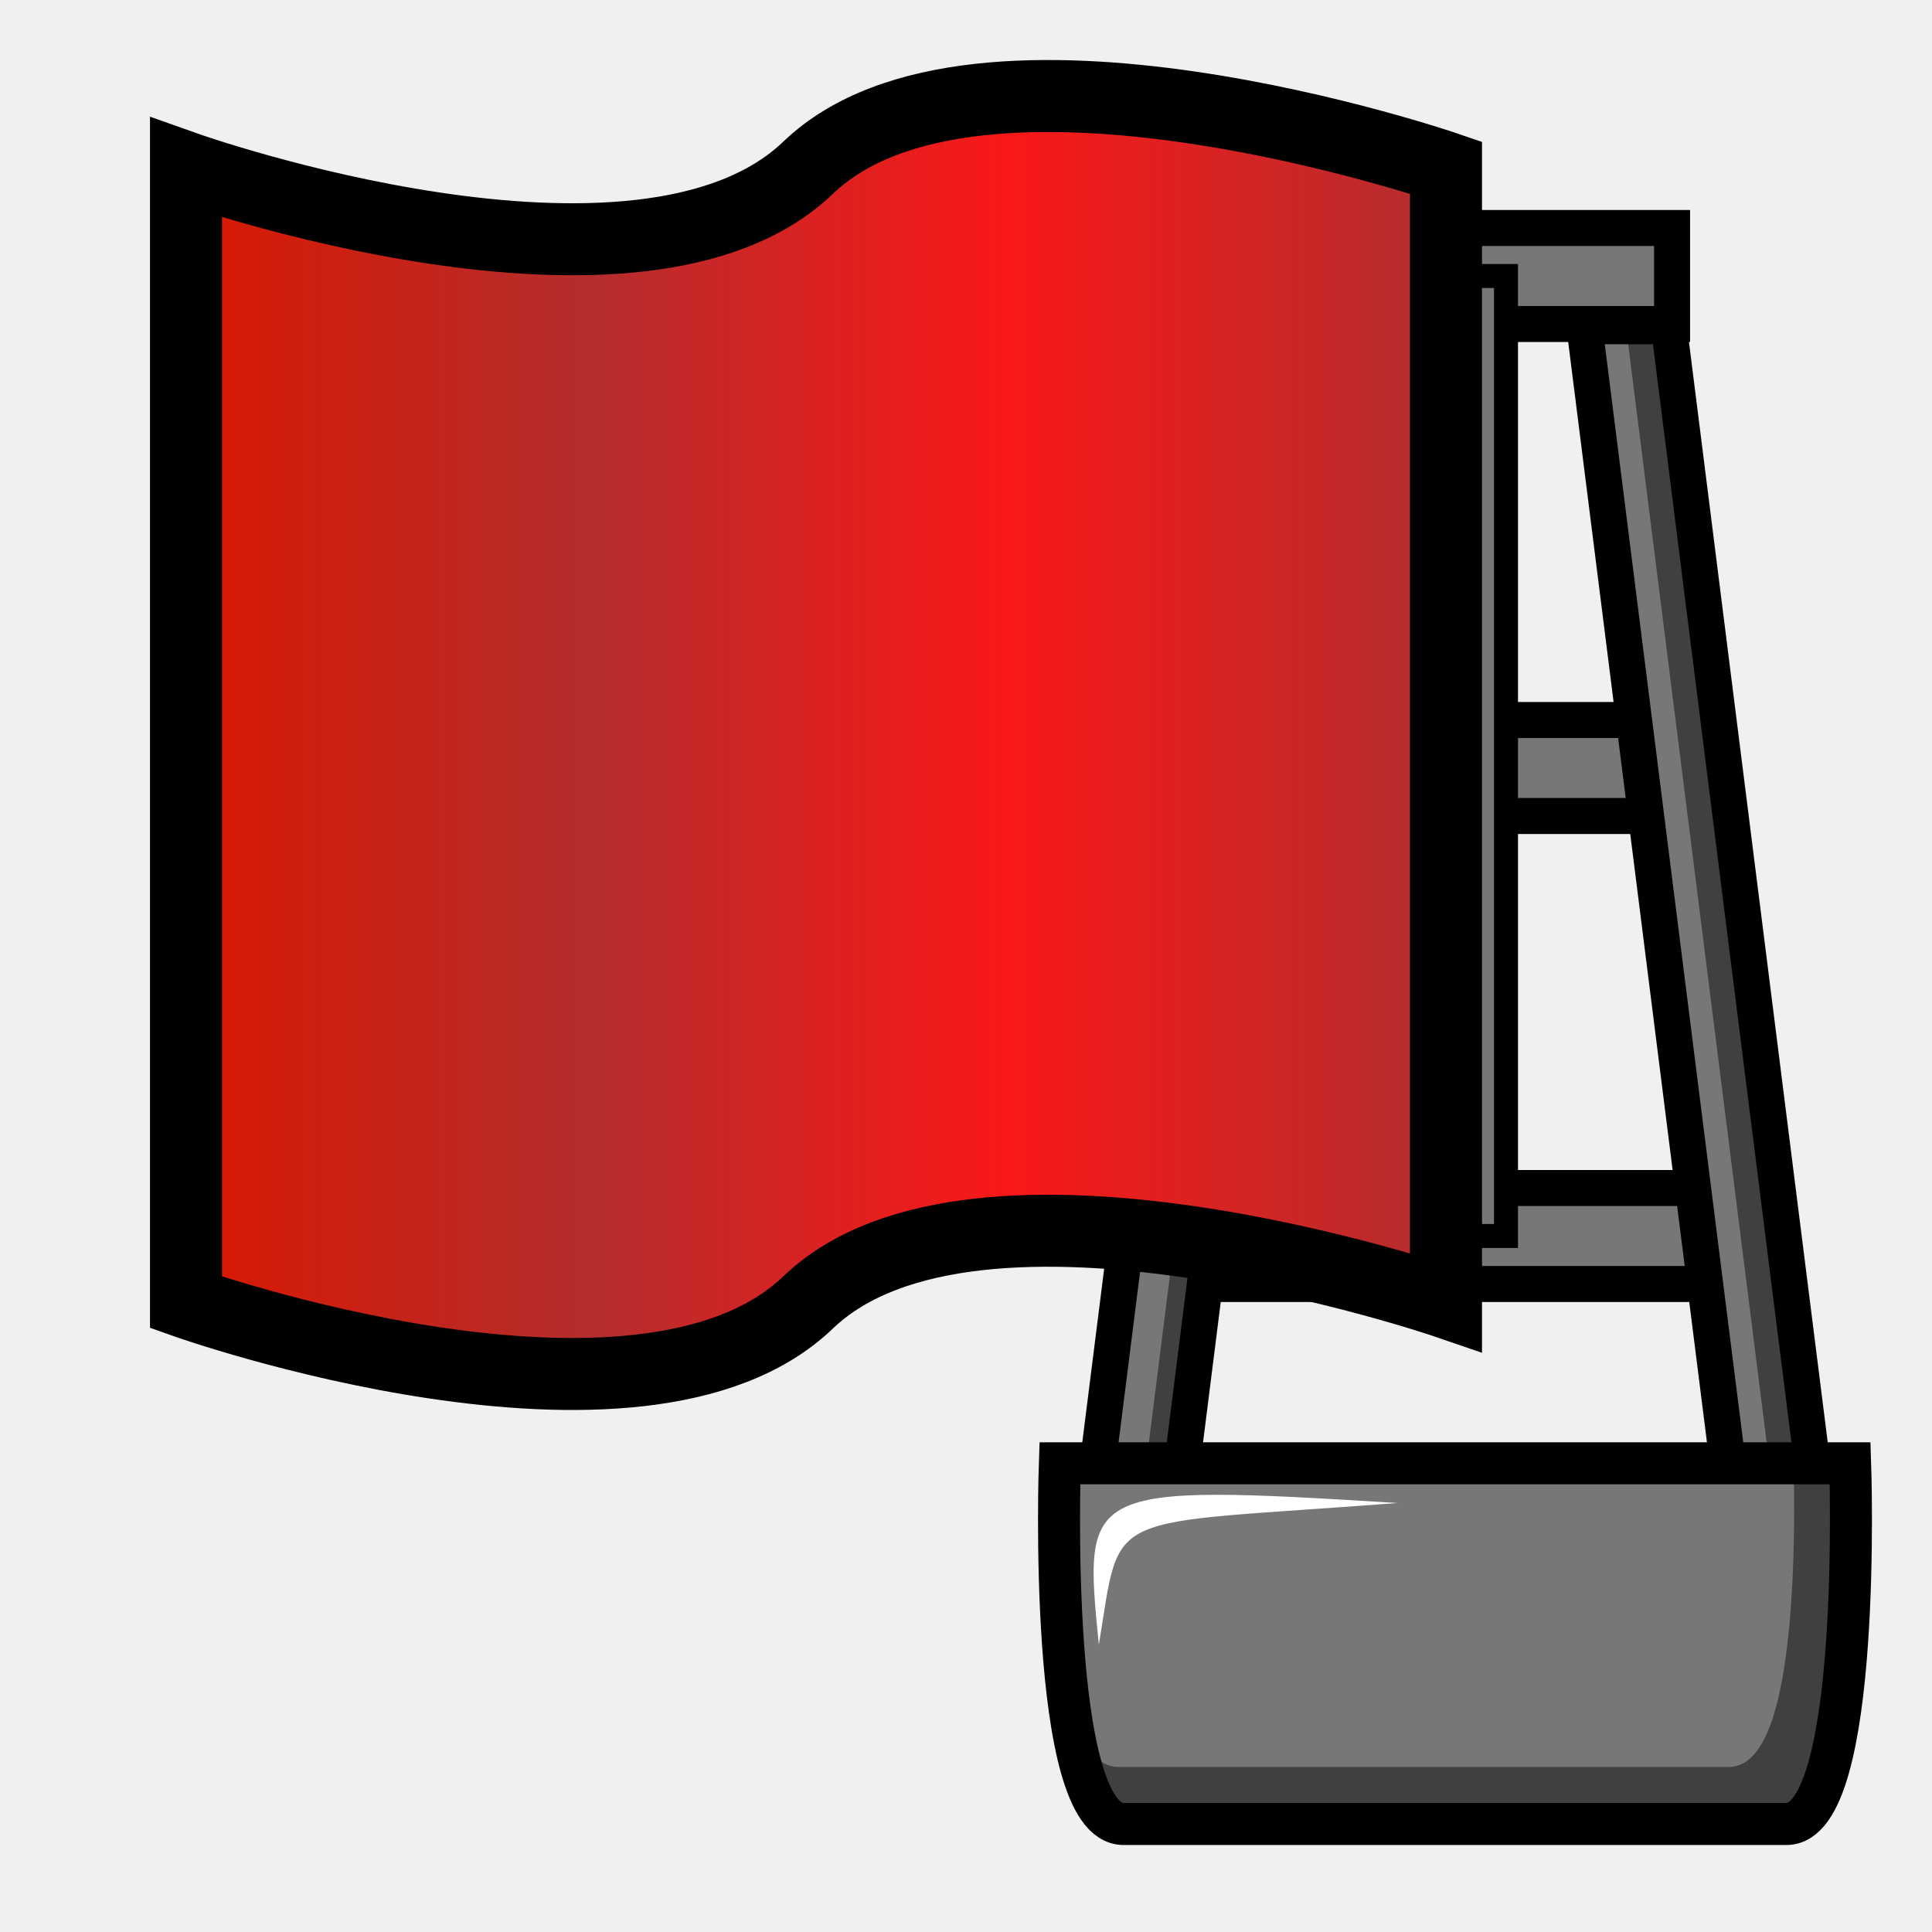
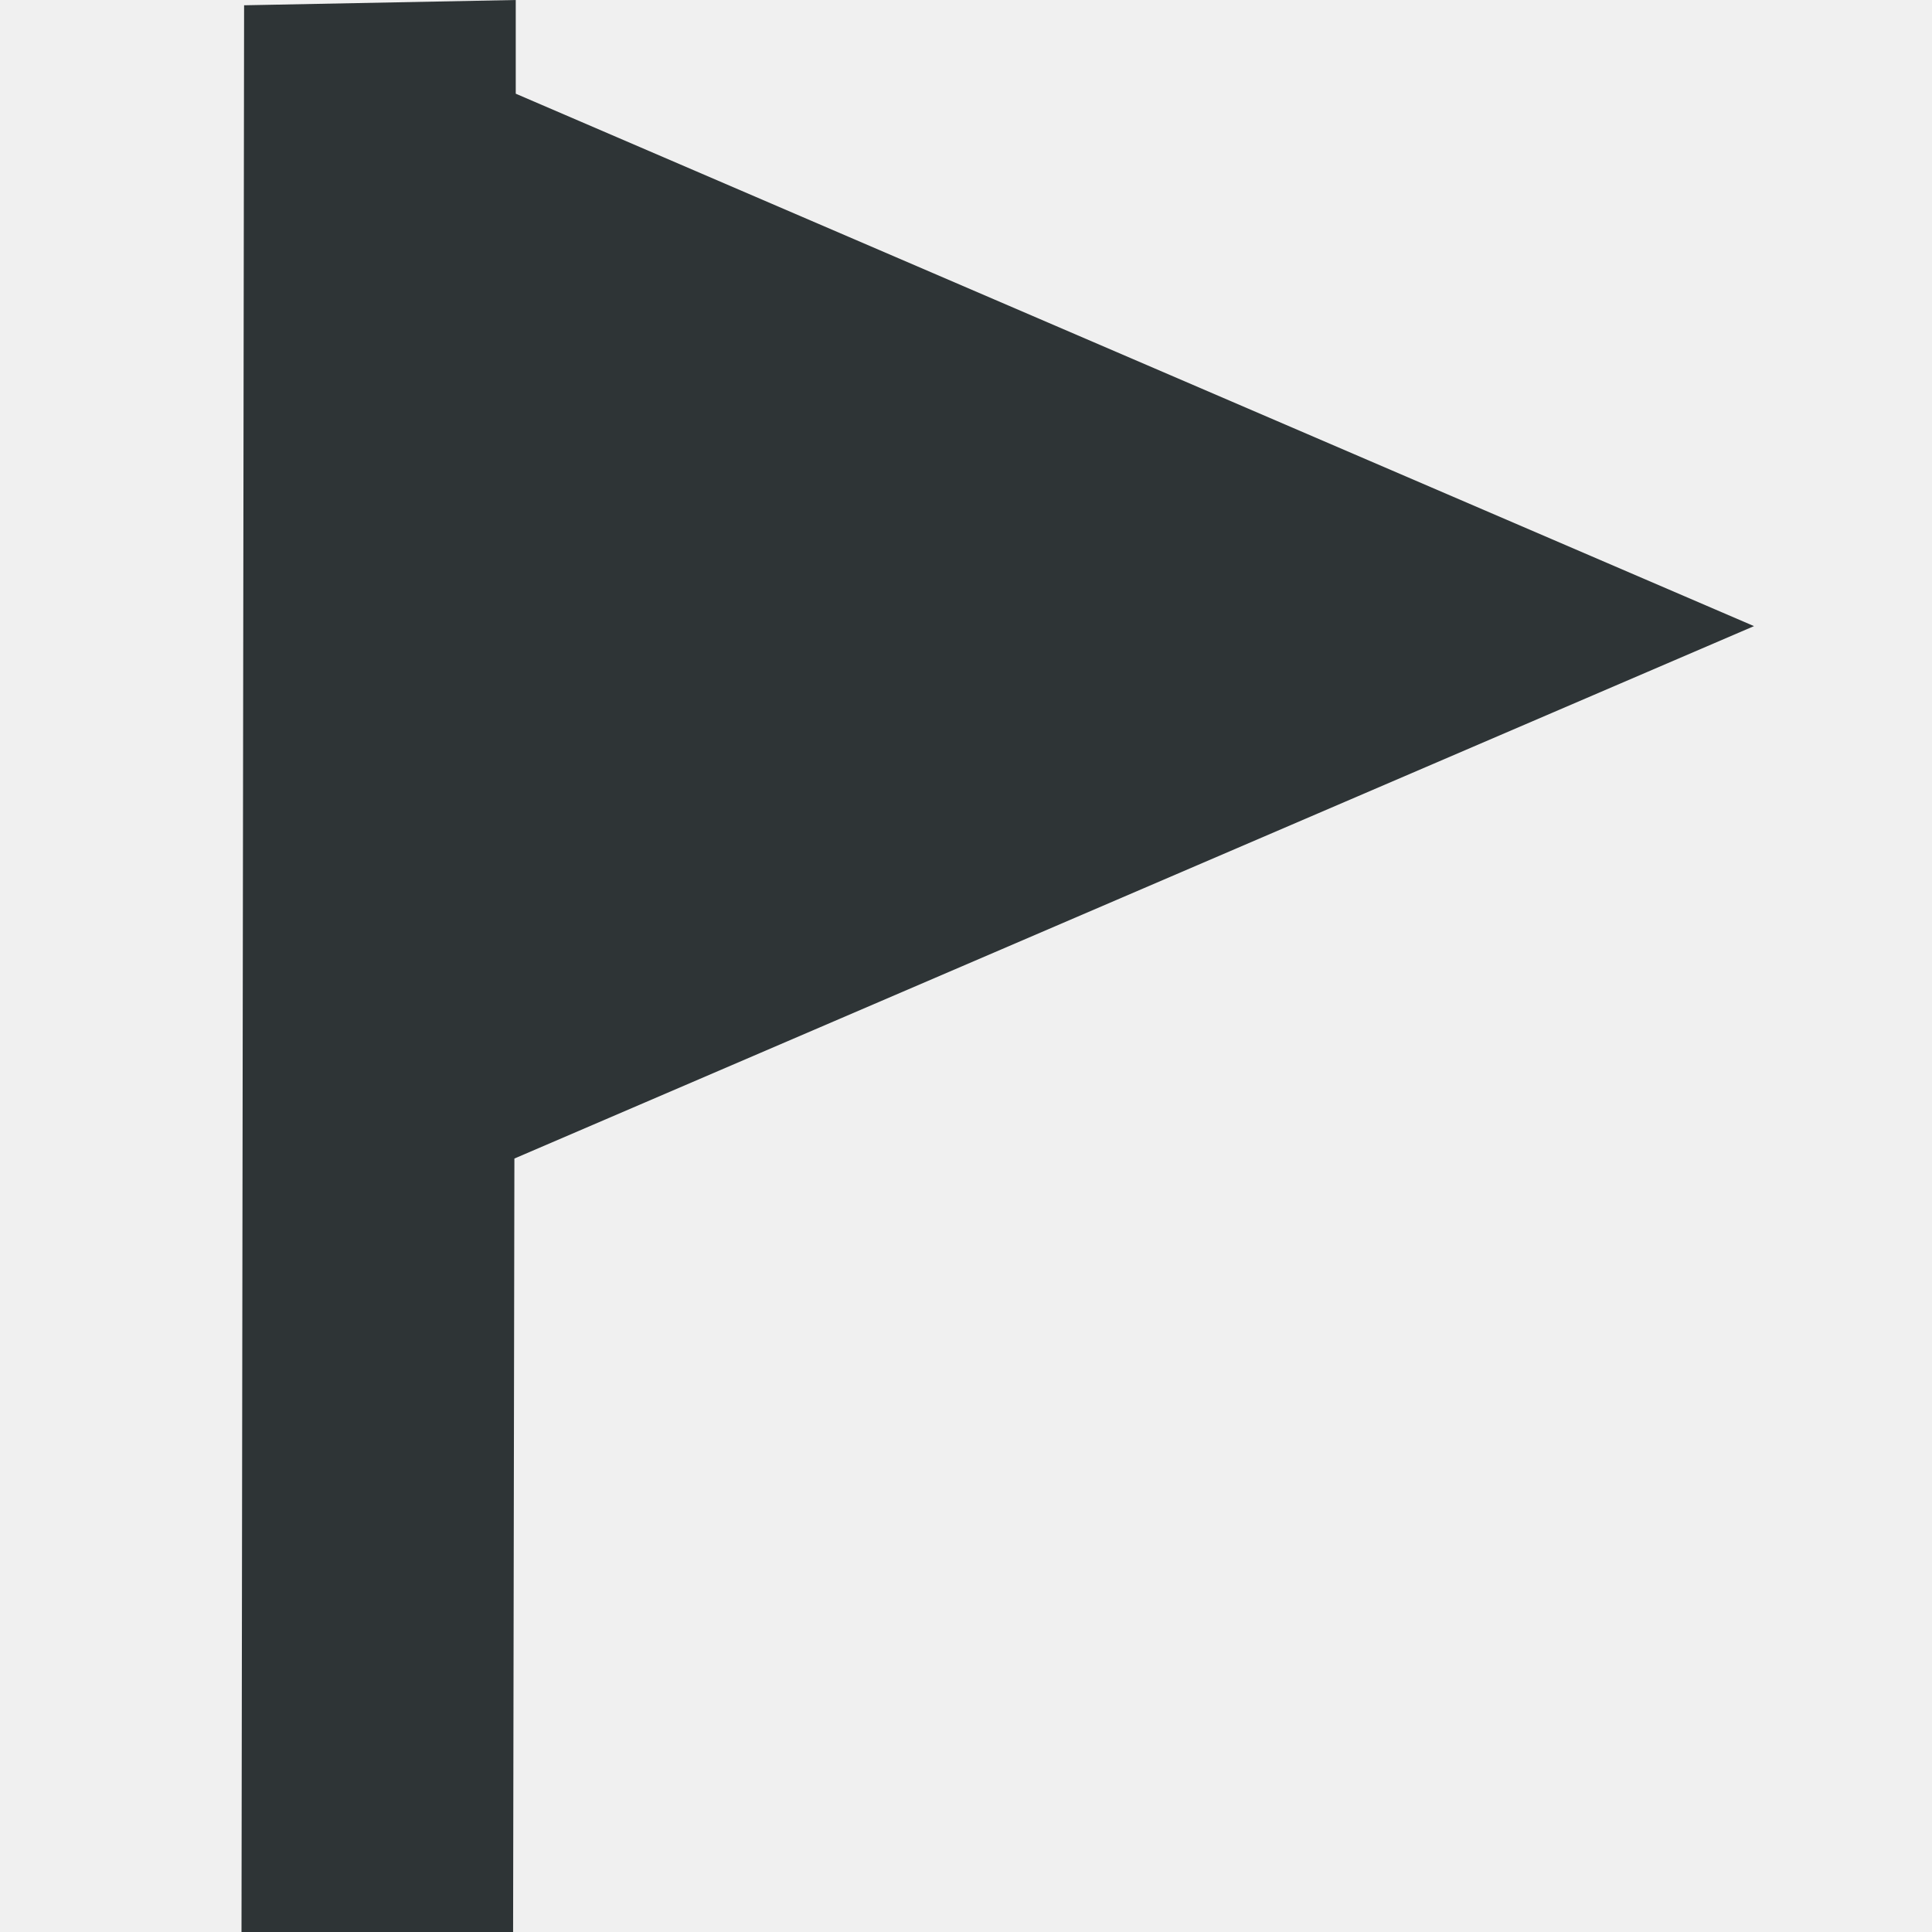
- <svg xmlns="http://www.w3.org/2000/svg" version="1.1" width="161" height="161">
-   <rect x="102.67" y="19" fill="#777777" stroke="#000000" stroke-width="3" width="36.67" height="8" />
-   <rect x="98.67" y="60" fill="#777777" stroke="#000000" stroke-width="3" width="42.31" height="8" />
-   <rect x="94.67" y="99" fill="#777777" stroke="#000000" stroke-width="3" width="50.9" height="8" />
-   <polygon fill="#404040" points="151.64,126.87 144.6,126.87 132.03,27.19 139.07,27.19" />
-   <polygon fill="#777777" points="148.1,127.17 144.6,126.87 132.03,27.19 135.53,27.48" />
-   <polygon fill="none" stroke="#000000" stroke-width="3" points="151.64,126.87 144.6,126.87 132.03,27.19 139.07,27.19" />
-   <polygon fill="#404040" points="90.86,126.87 97.9,126.87 110.47,27.19 103.43,27.19" />
-   <polygon fill="#777777" points="90.86,126.87 94.9,126.87 107.47,27.19 103.43,27.19" />
-   <polygon fill="none" stroke="#000000" stroke-width="3" points="90.86,126.87 97.9,126.87 110.47,27.19 103.43,27.19" />
-   <path fill="#404040" stroke="#404040" d="M154.18,121.94h-5.24c0,0,0.98,24.81-4.89,24.81c-5.87,0-44.99,0-50.86,0c-4.33,0-4.93-13.47-4.95-20.56c-0.02,8.28,0.51,25.81,5.38,25.81c6.38,0,48.87,0,55.24,0C155.25,152,154.18,121.94,154.18,121.94z" />
-   <path fill="#777777" stroke="#777777" d="M93.2,146.75c5.87,0,44.99,0,50.86,0c5.87,0,4.89-24.81,4.89-24.81H88.32h-0.01c0,0-0.07,1.72-0.06,4.25C88.27,133.27,88.88,146.75,93.2,146.75z" />
-   <path fill="none" stroke="#000000" stroke-width="3.5" d="M93.63,152c6.38,0,48.87,0,55.24,0c6.37,0,5.31-30.06,5.31-30.06H88.32C88.32,121.94,87.25,152,93.63,152z" />
-   <rect x="118.5" y="23" fill="#777777" stroke="#000000" stroke-width="2" width="7" height="80" />
-   <path fill="#FFFFFF" d="M91.57,137.06c-1.31-13.13-1.31-13.43,24.89-11.81C91.57,127.16,93.48,125.55,91.57,137.06z" />
+ <svg xmlns="http://www.w3.org/2000/svg" version="1.1" width="64" height="64" id="svg9373">
+   <defs id="defs9416" />
  <linearGradient id="paint" gradientUnits="userSpaceOnUse" x1="14.5" y1="99" x2="119.5" y2="99">
-     <stop offset="0" style="stop-color:#DA1800" />
-     <stop offset="0.33" style="stop-color:#B42D2D" />
-     <stop offset="0.66" style="stop-color:#FA1818" />
-     <stop offset="1" style="stop-color:#B42D2D" />
+     <stop offset="0" style="stop-color:#DA1800" id="stop9404" />
+     <stop offset="0.33" style="stop-color:#B42D2D" id="stop9406" />
+     <stop offset="0.66" style="stop-color:#FA1818" id="stop9408" />
+     <stop offset="1" style="stop-color:#B42D2D" id="stop9410" />
  </linearGradient>
-   <path fill="url(#paint)" stroke="#000000" stroke-width="6" d="M67.35,13.97c-13.99,13.43-51.85,0-51.85,0V60.6v47.93c0,0,37.86,13.43,51.85,0c14-13.43,53.15,0,53.15,0V60.6V13.97C120.5,13.97,81.35,0.54,67.35,13.97z" />
+   <path style="fill:#2e3436;fill-opacity:1;stroke-width:1;stroke-miterlimit:4" d="M 8.086,0.175 17.085,0 l 0,3.104 L 58.104,20.741 17.04,38.378 16.997,64 8,64 z" id="path9621" />
</svg>
